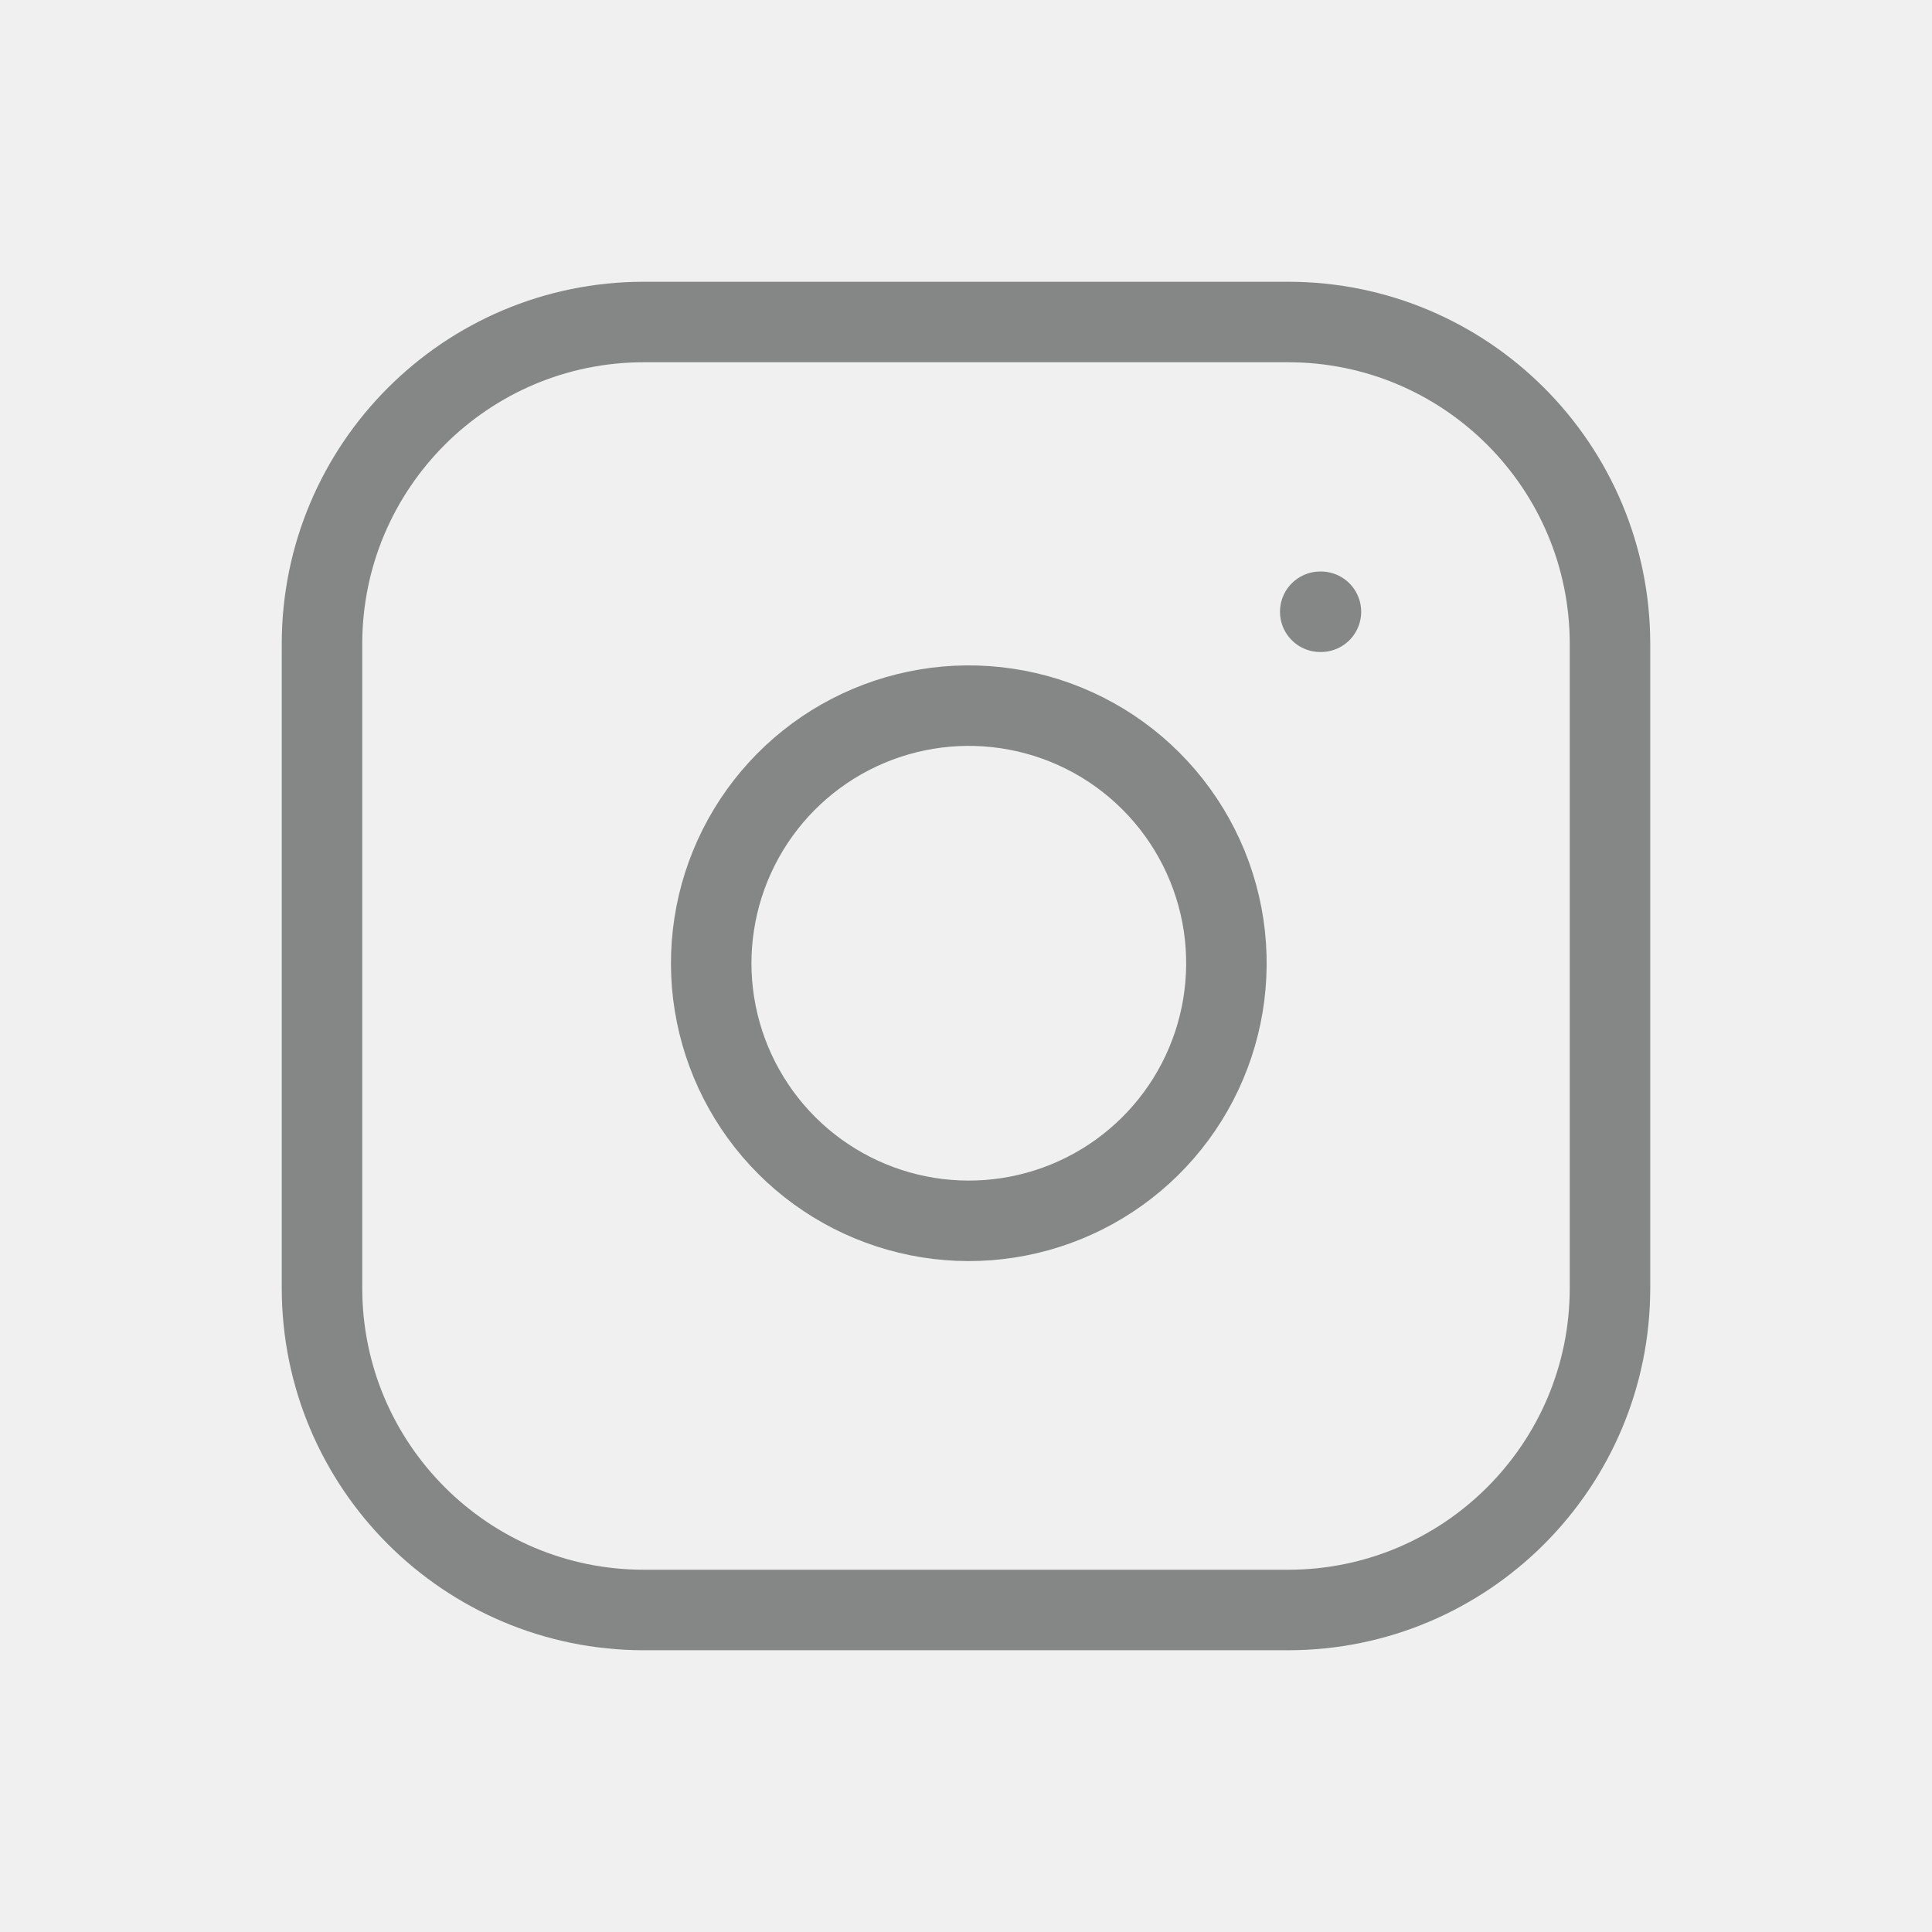
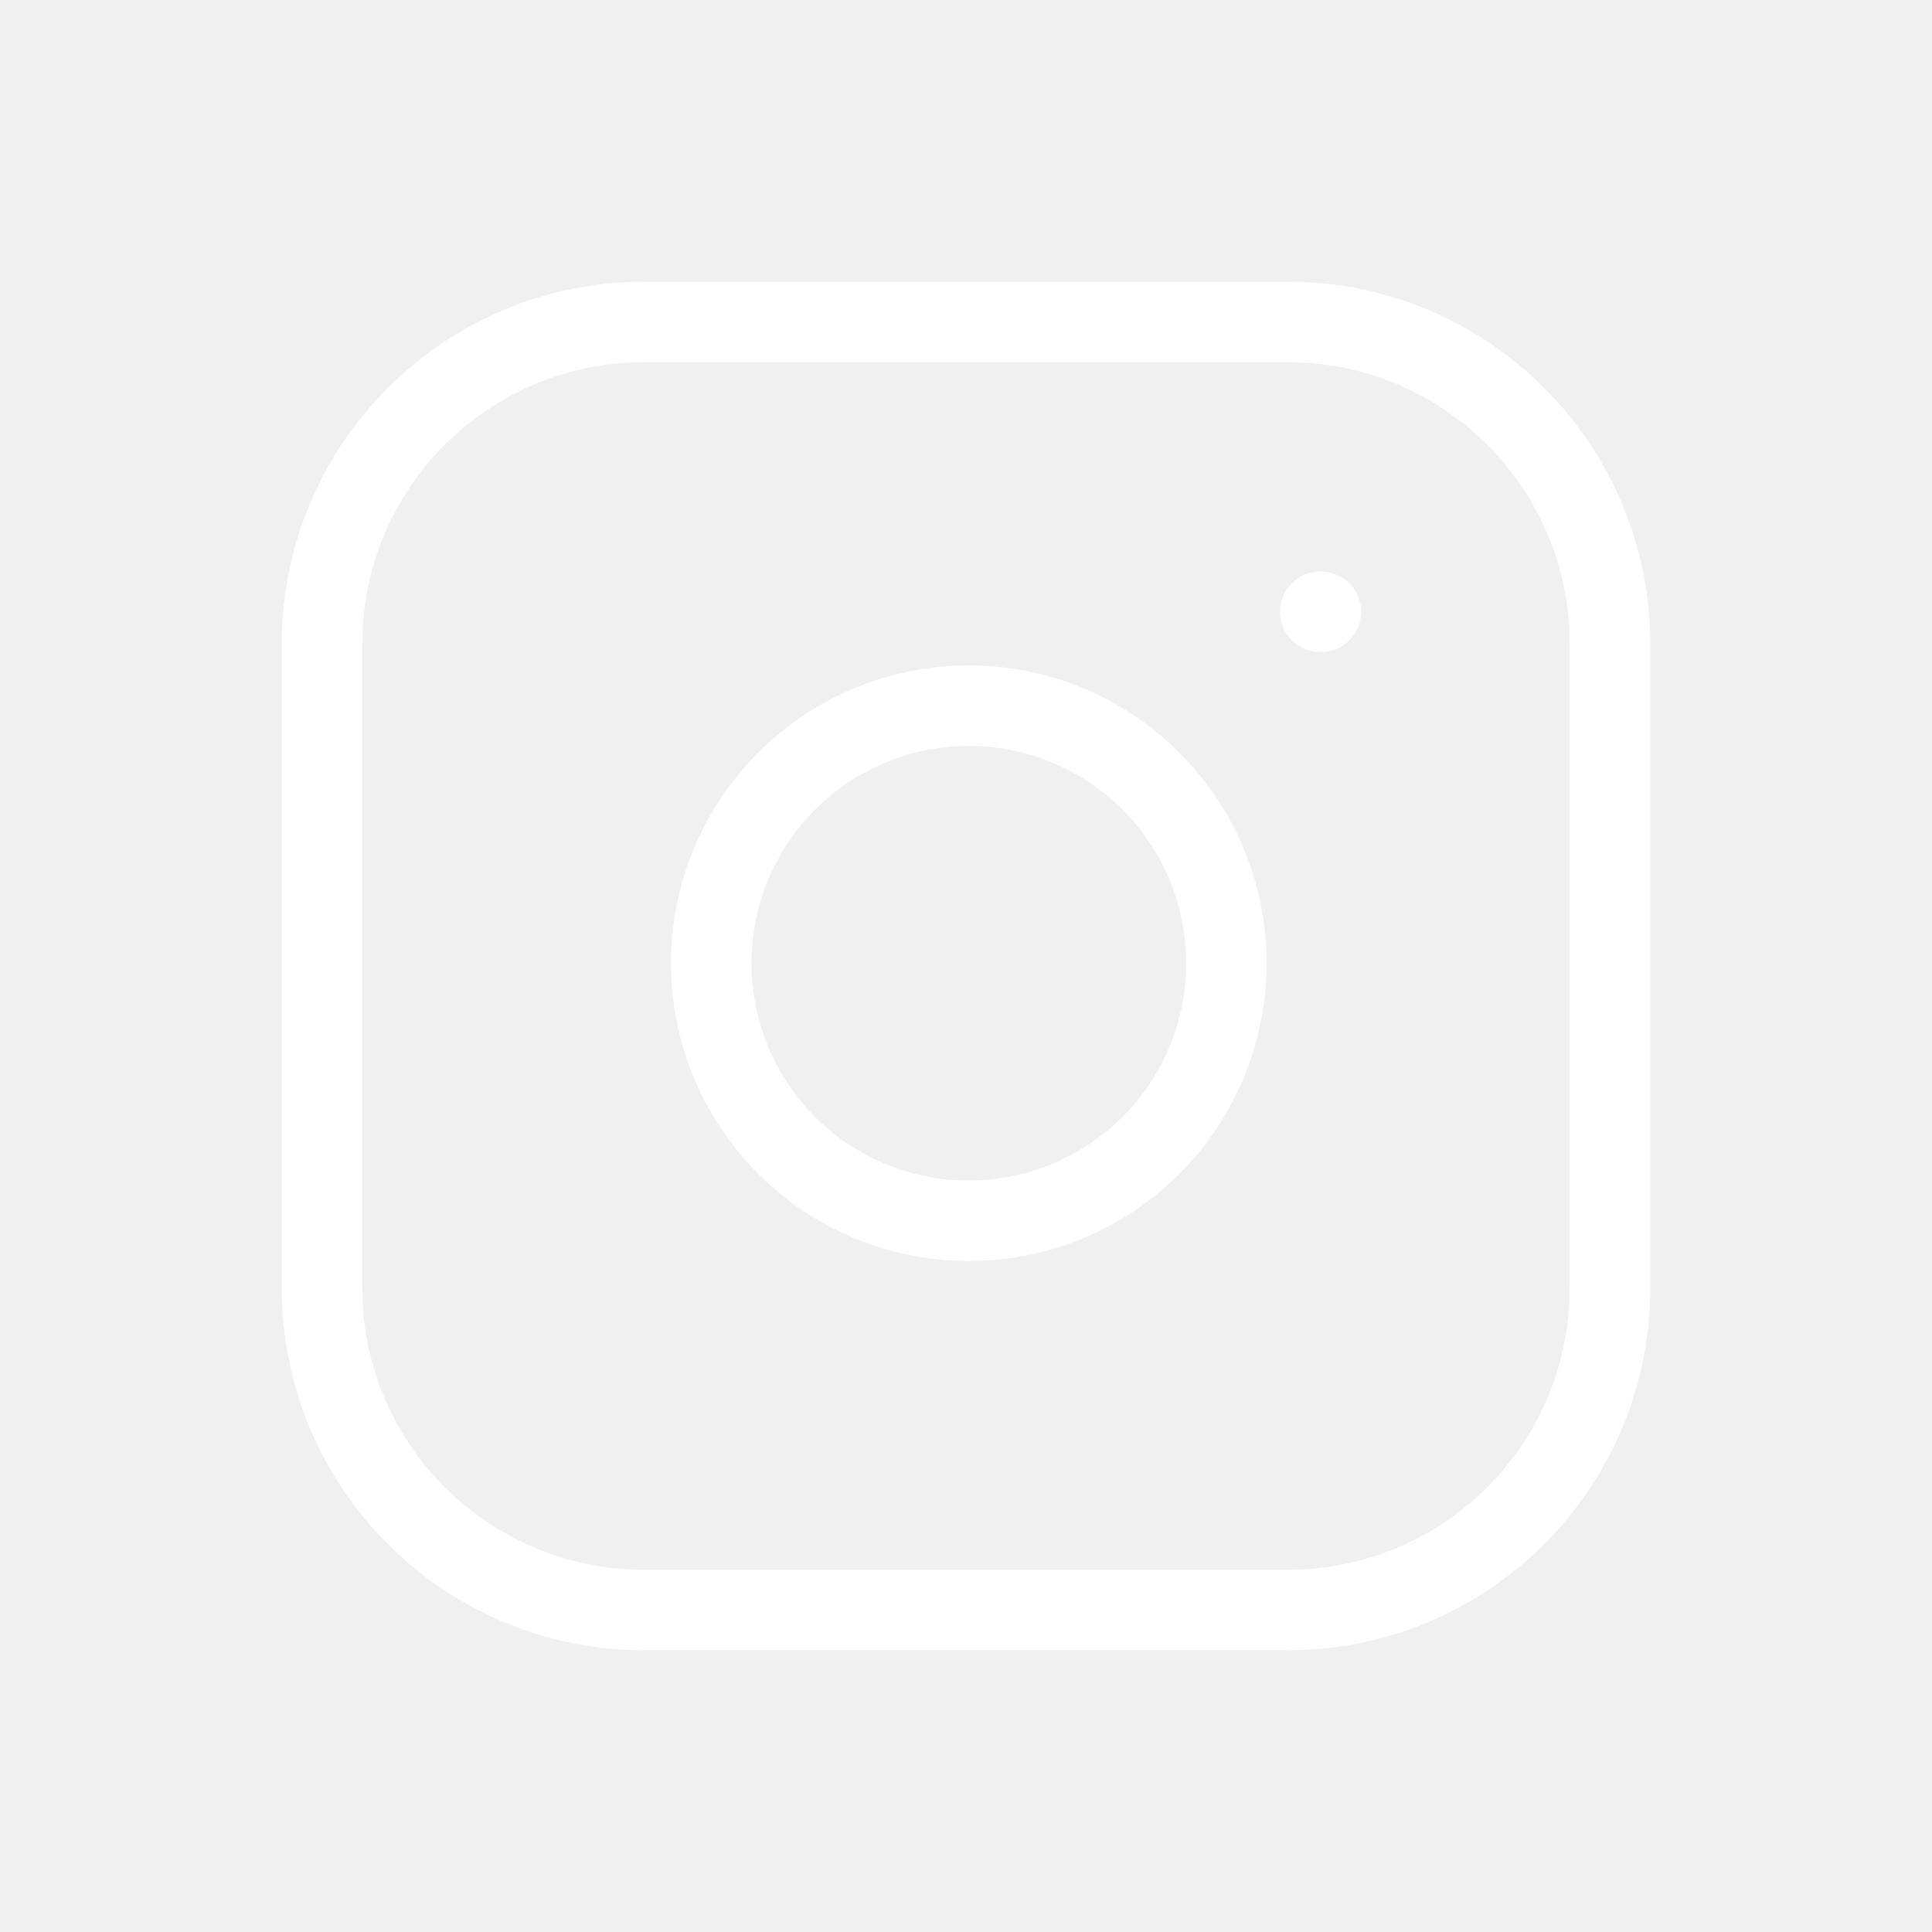
<svg xmlns="http://www.w3.org/2000/svg" width="48" height="48" viewBox="0 0 48 48" fill="none">
-   <path d="M32 8H16C11.582 8 8 11.582 8 16V32C8 36.418 11.582 40 16 40H32C36.418 40 40 36.418 40 32V16C40 11.582 36.418 8 32 8Z" stroke="#858786" stroke-width="2" stroke-linecap="round" stroke-linejoin="round" />
-   <path d="M30.401 22.992C30.598 24.324 30.371 25.684 29.751 26.879C29.131 28.074 28.15 29.043 26.947 29.648C25.745 30.253 24.382 30.464 23.053 30.25C21.724 30.036 20.496 29.409 19.544 28.457C18.593 27.505 17.965 26.277 17.751 24.948C17.537 23.619 17.748 22.256 18.353 21.054C18.958 19.851 19.927 18.87 21.122 18.25C22.317 17.631 23.677 17.403 25.009 17.601C26.367 17.802 27.625 18.435 28.595 19.406C29.566 20.377 30.199 21.634 30.401 22.992Z" stroke="#858786" stroke-width="2" stroke-linecap="round" stroke-linejoin="round" />
-   <path d="M32.801 15.199H32.818" stroke="#858786" stroke-width="2" stroke-linecap="round" stroke-linejoin="round" />
+   <g id="icon-instagram">
+     <g id="Group 454">
+       <path id="Vector" d="M32 8H16C11.582 8 8 11.582 8 16V32C8 36.418 11.582 40 16 40H32C36.418 40 40 36.418 40 32V16C40 11.582 36.418 8 32 8Z" stroke="white" stroke-width="2" stroke-linecap="round" stroke-linejoin="round" />
+       <path id="Vector_2" d="M30.401 22.992C30.598 24.324 30.371 25.684 29.751 26.879C29.131 28.074 28.15 29.043 26.947 29.648C25.745 30.253 24.382 30.464 23.053 30.25C21.724 30.036 20.496 29.409 19.544 28.457C18.593 27.505 17.965 26.277 17.751 24.948C17.537 23.619 17.748 22.256 18.353 21.054C18.958 19.851 19.927 18.87 21.122 18.25C22.317 17.631 23.677 17.403 25.009 17.601C26.367 17.802 27.625 18.435 28.595 19.406C29.566 20.377 30.199 21.634 30.401 22.992Z" stroke="white" stroke-width="2" stroke-linecap="round" stroke-linejoin="round" />
+       <path id="Vector_3" d="M32.801 15.199H32.818" stroke="white" stroke-width="2" stroke-linecap="round" stroke-linejoin="round" />
+     </g>
+   </g>
</svg>
